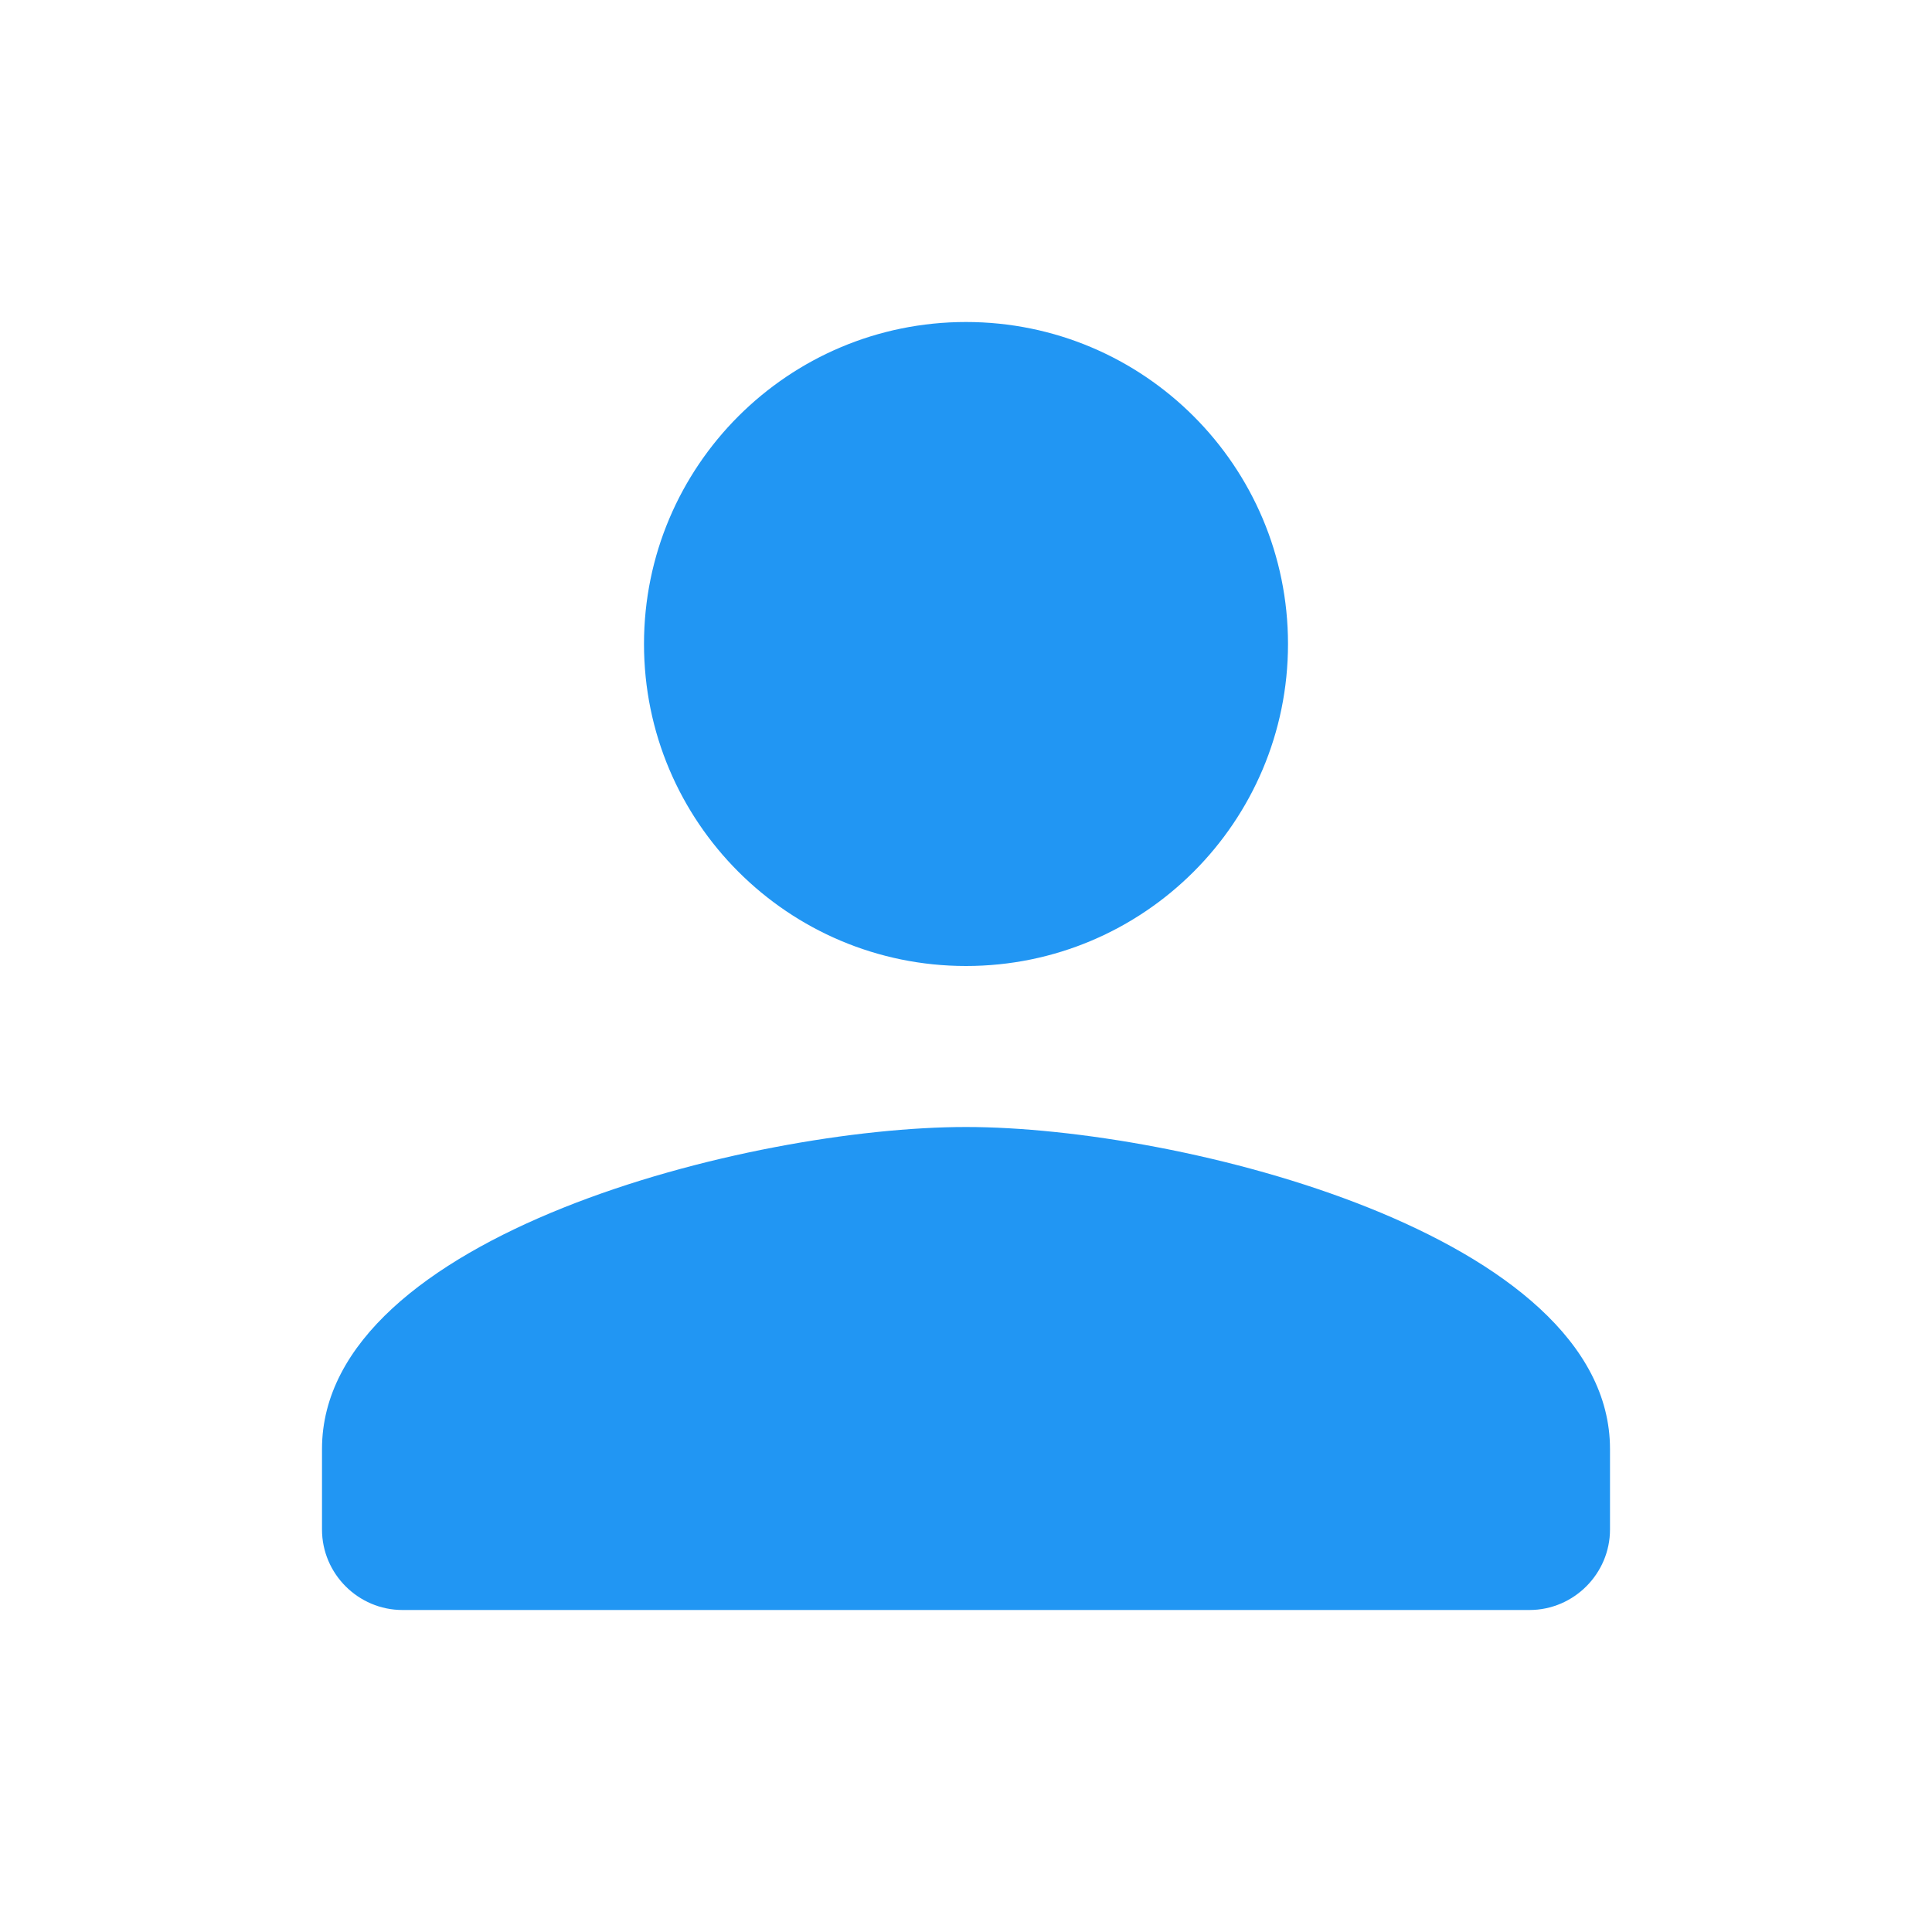
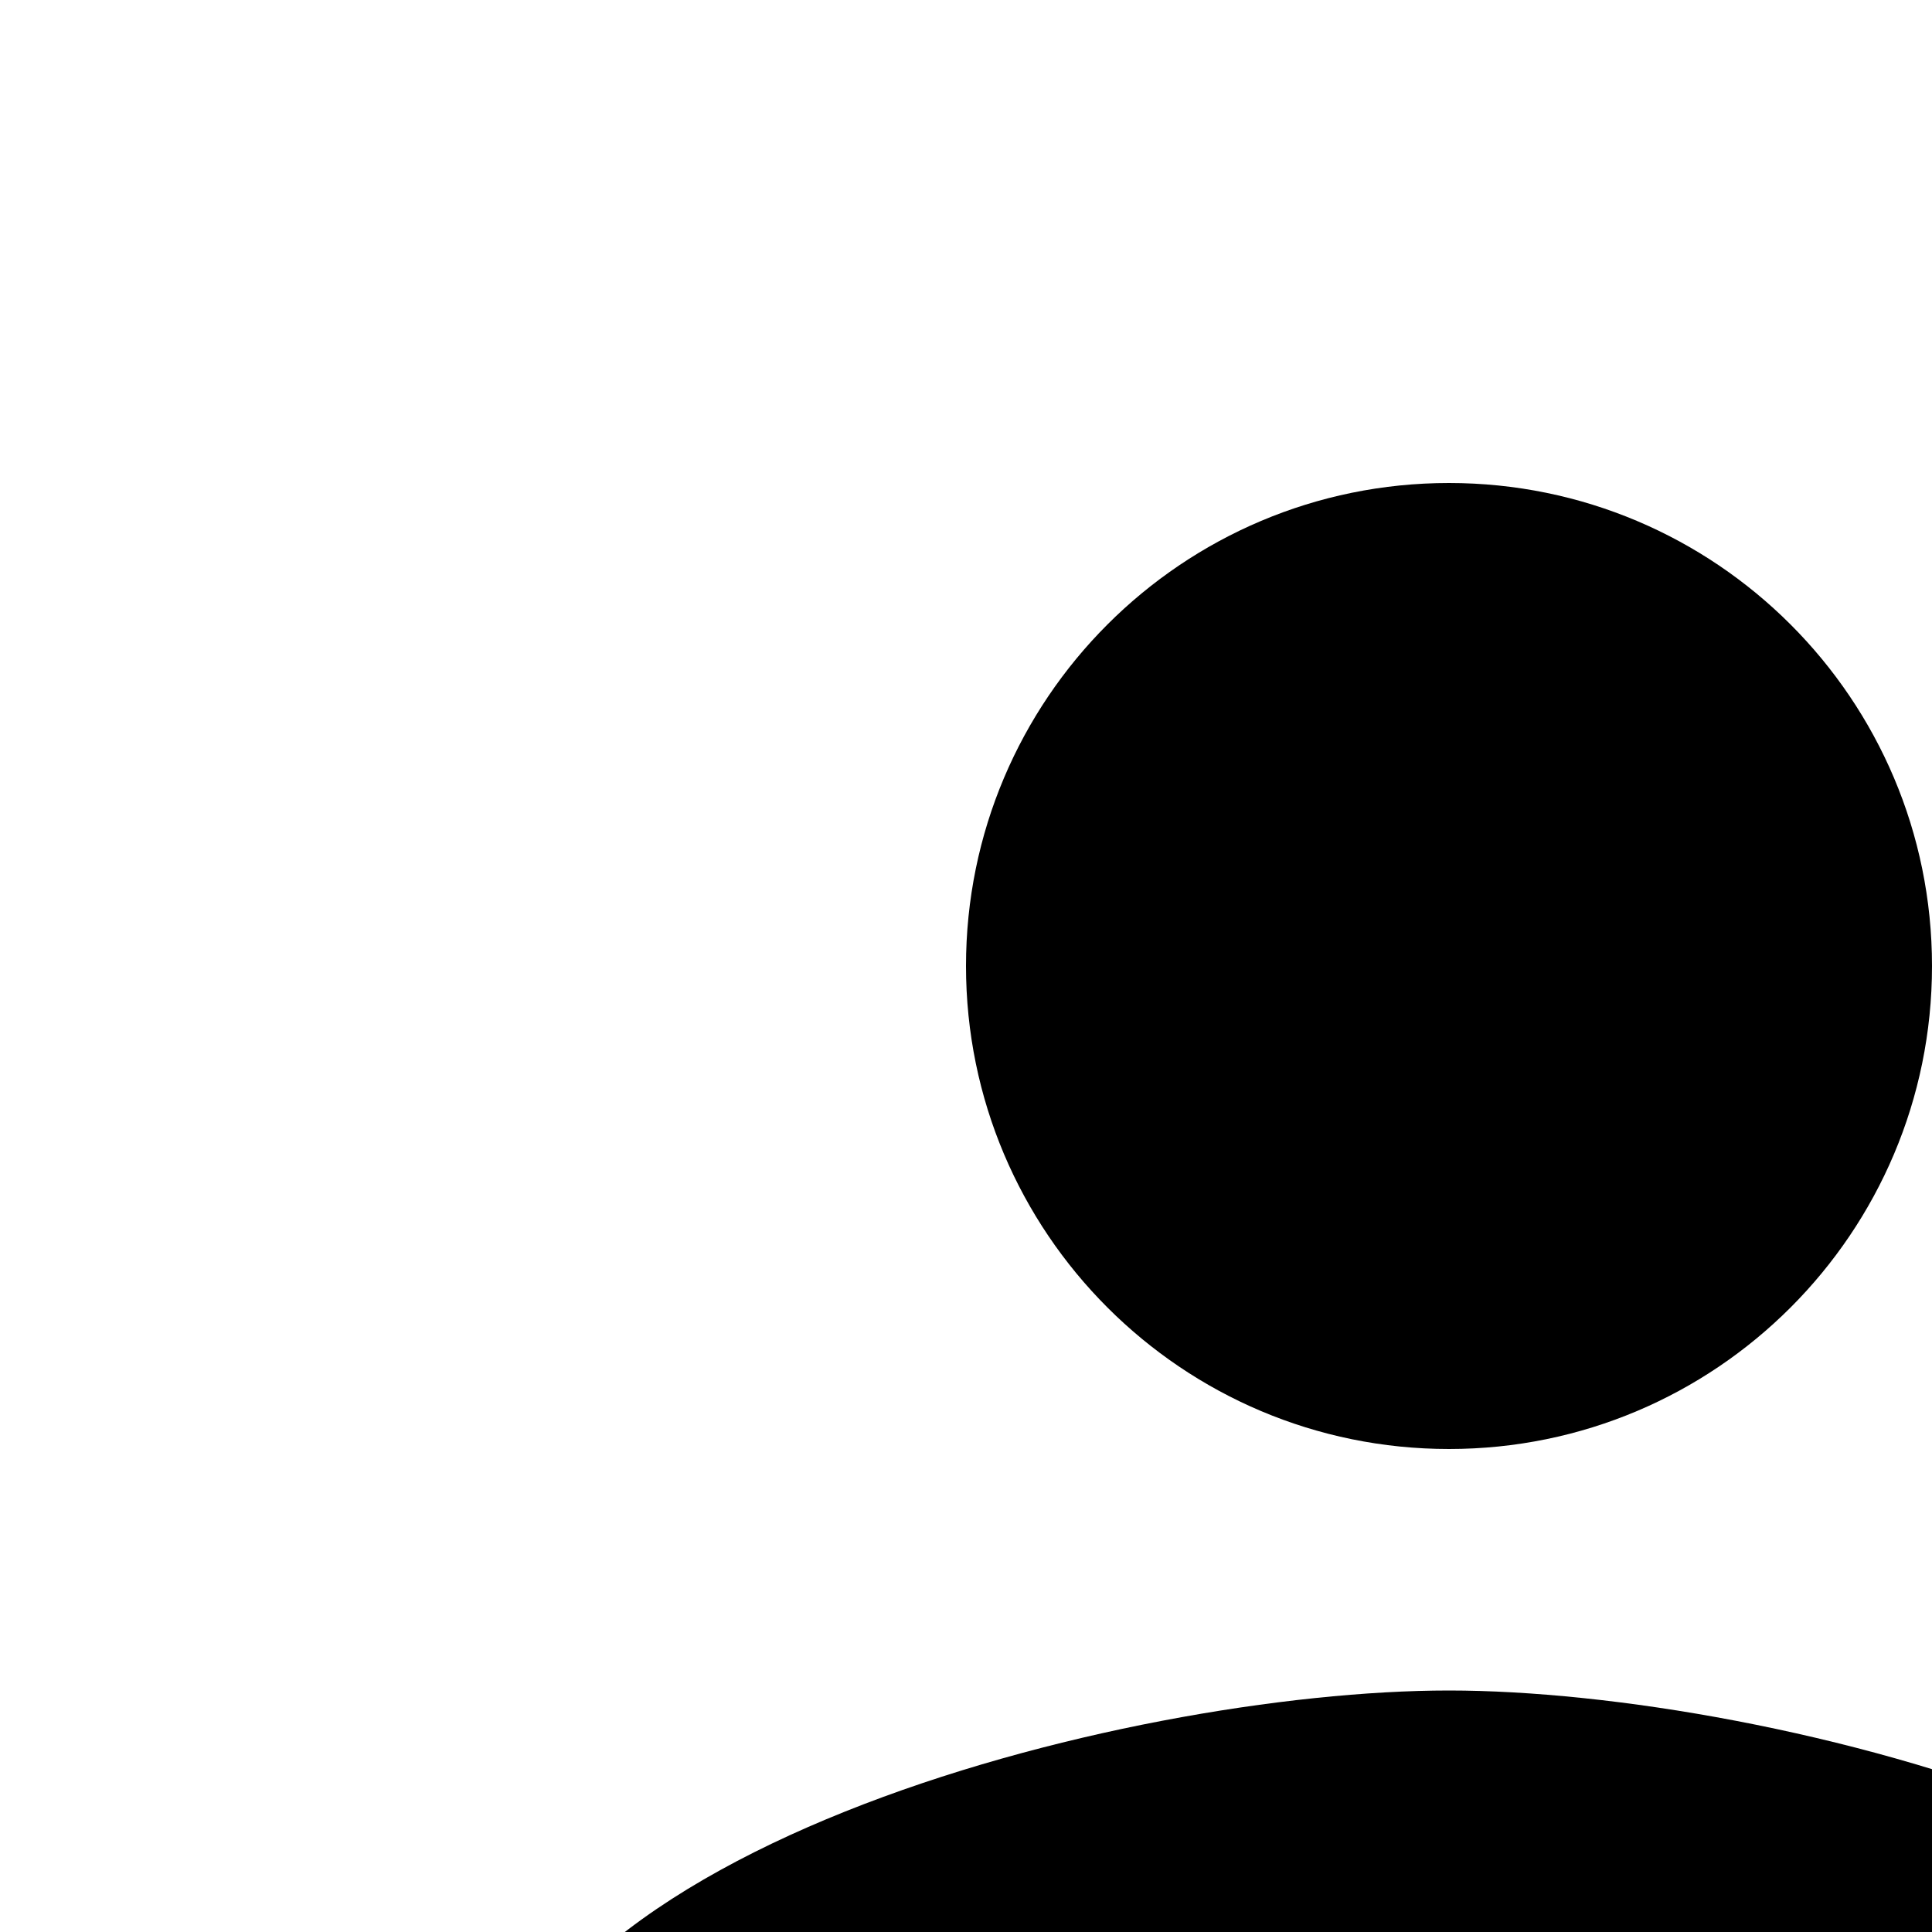
- <svg xmlns="http://www.w3.org/2000/svg" width="18" height="18" fill="none">
-   <path d="M9 9a3 3 0 100-6 3 3 0 100 6zm0 1.5c-2.003 0-6 1.005-6 3v.75c0 .412.337.75.75.75h10.5c.412 0 .75-.338.75-.75v-.75c0-1.995-3.998-3-6-3z" fill="#2196F3" />
+ <svg xmlns="http://www.w3.org/2000/svg" width="12" height="12" id="person-black">
+   <path d="M9 9a3 3 0 100-6 3 3 0 100 6zm0 1.5c-2.003 0-6 1.005-6 3v.75c0 .412.337.75.75.75h10.5c.412 0 .75-.338.75-.75v-.75c0-1.995-3.998-3-6-3z" />
</svg>
